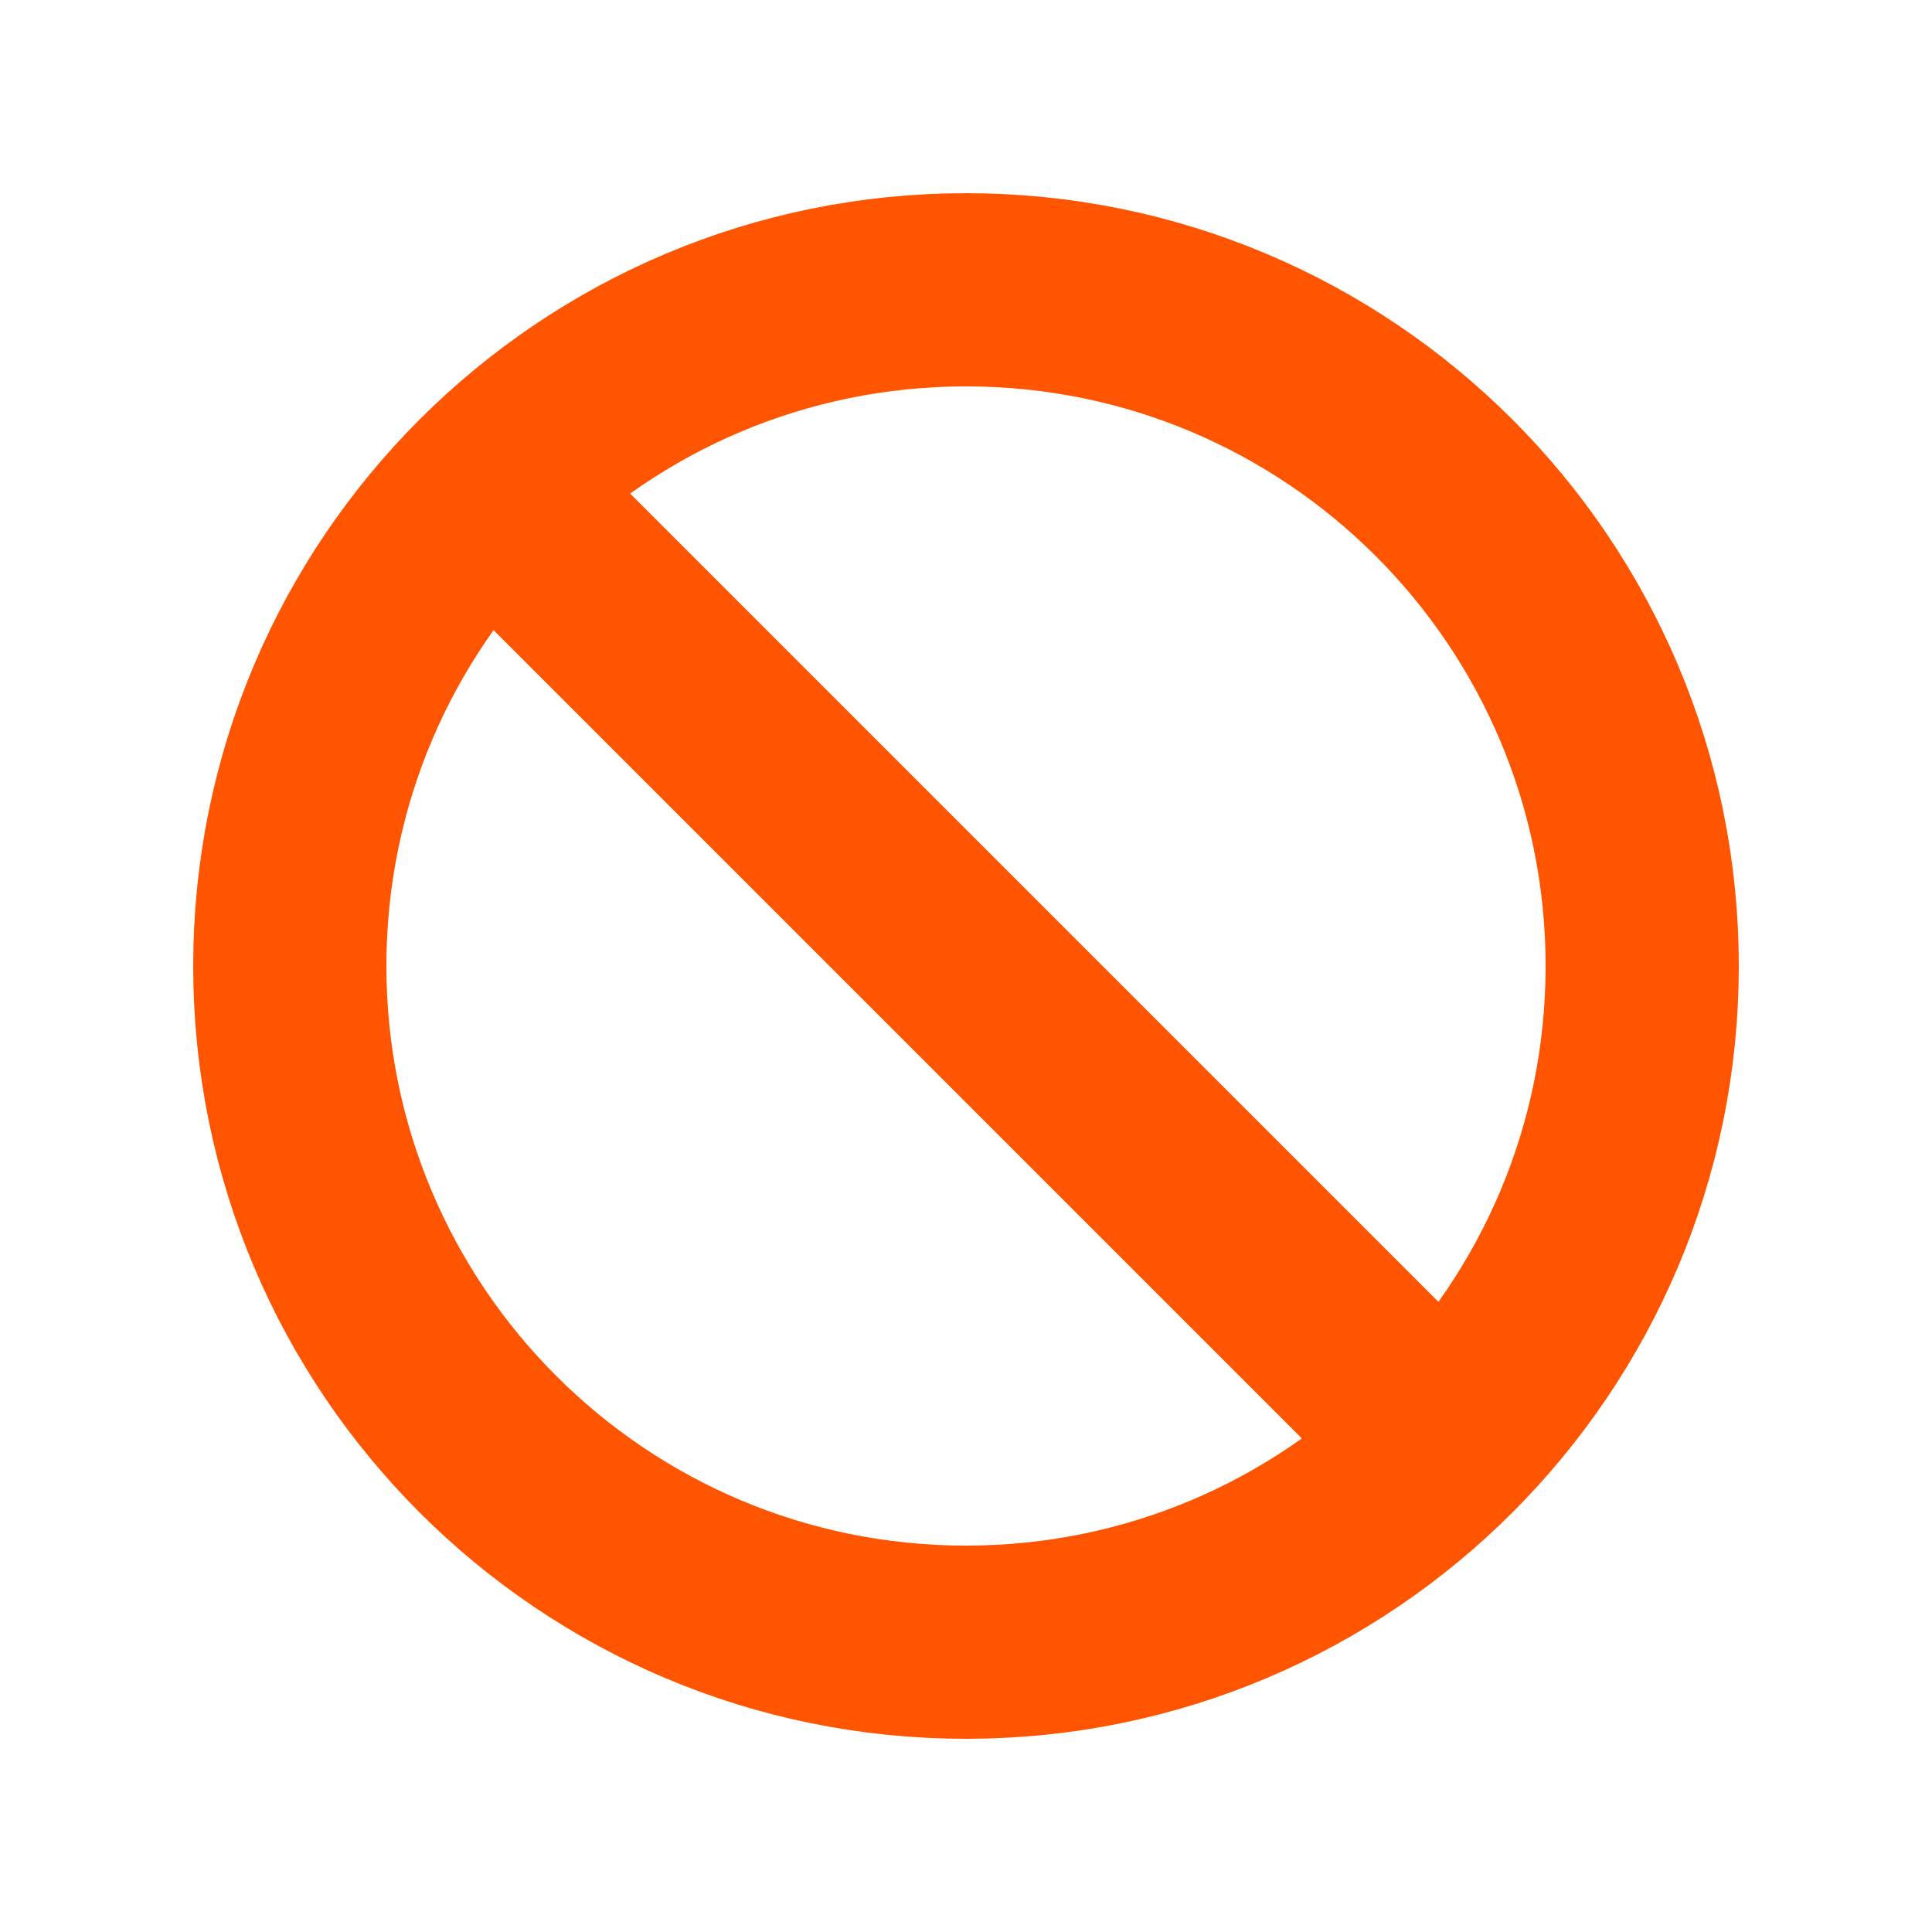
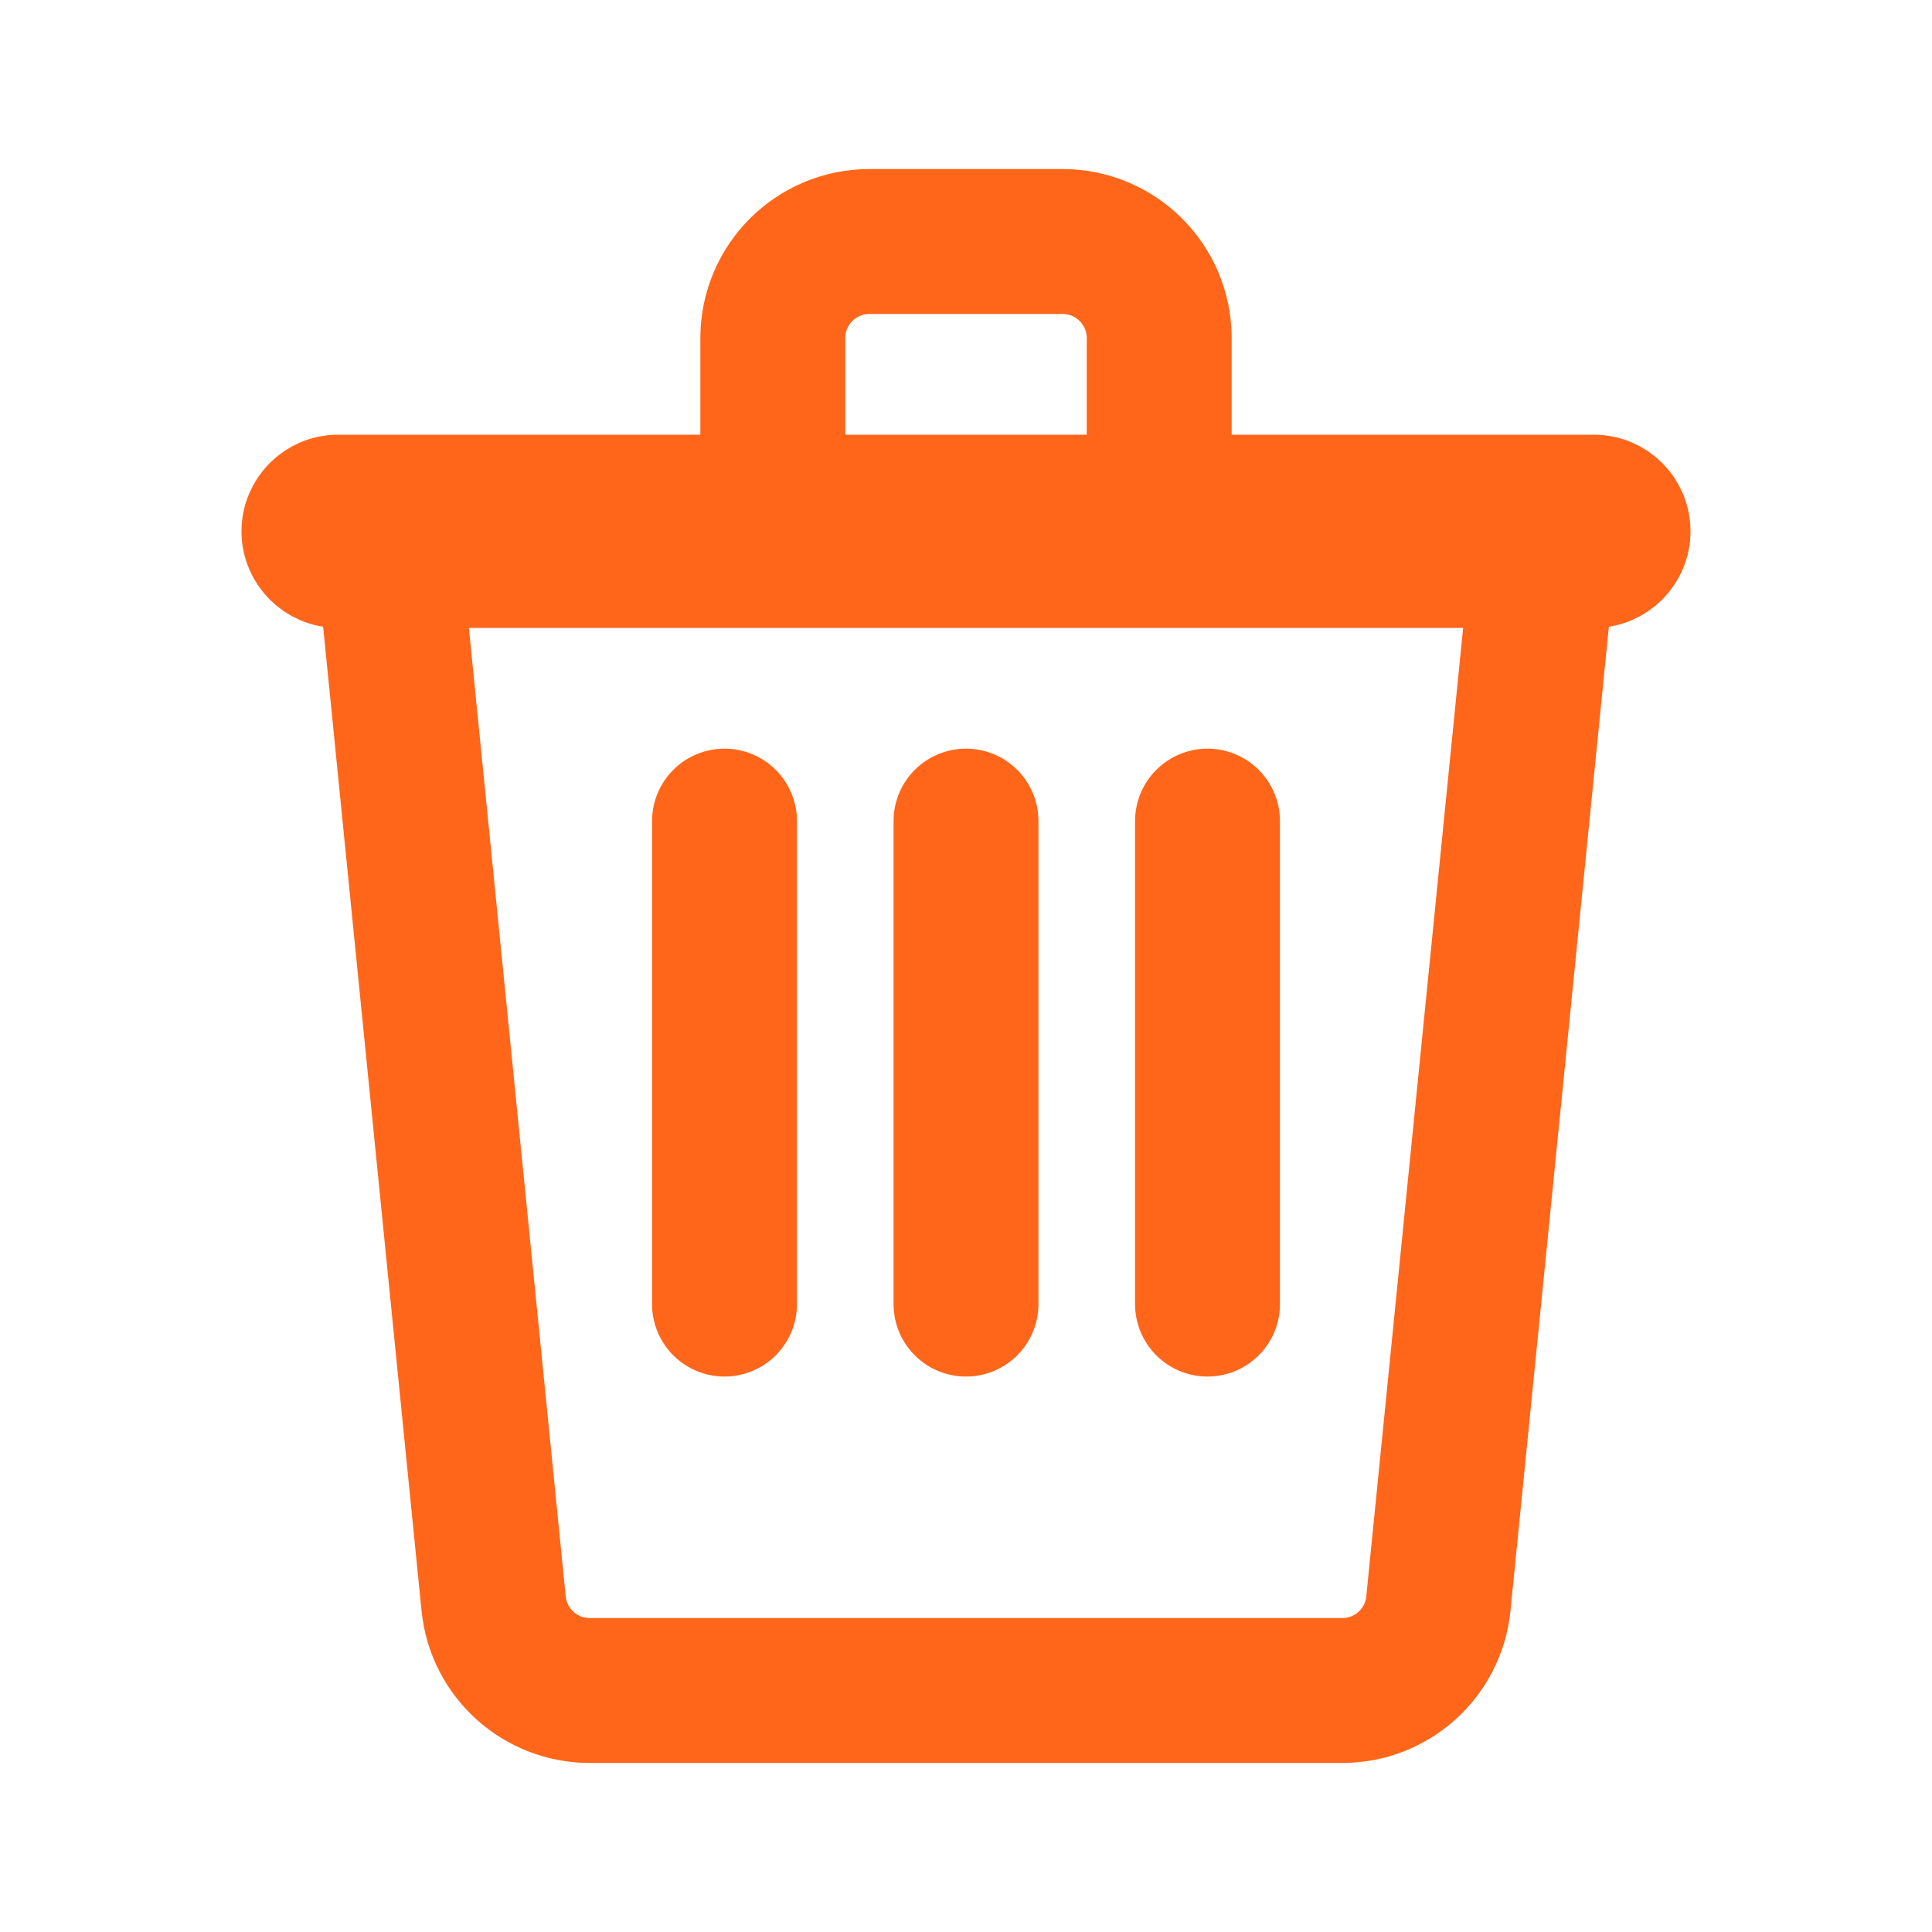
<svg xmlns="http://www.w3.org/2000/svg" width="20px" height="20px" viewBox="0 0 20 20" version="1.1">
  <defs />
  <g id="Page-1" stroke="none" stroke-width="1" fill="none" fill-rule="evenodd">
-     <g id="delete-argument" stroke="#FF5500" stroke-width="2">
-       <circle id="Oval" cx="10" cy="10" r="7" />
-       <path d="M5,5 L15,15" id="Line" stroke-linejoin="round" />
+     <g id="delete-argument-v2" stroke="#FF661A">
+       <g id="Group" transform="translate(3, 2.5)">
+         <path d="M1,3 L13,3 L11.89,14.1 C11.839,14.611 11.409,15 10.895,15 L3.105,15 C2.591,15 2.161,14.611 2.11,14.1 L1,3 Z" id="Rectangle" stroke-width="1.5" stroke-linecap="round" stroke-linejoin="round" />
+         <path d="M7,11 L7,6" id="Line" stroke-width="1.5" stroke-linecap="round" stroke-linejoin="round" />
+         <path d="M9.5,11 L9.5,6" id="Line-Copy" stroke-width="1.5" stroke-linecap="round" stroke-linejoin="round" />
+         <path d="M4.5,11 L4.5,6" id="Line-Copy-2" stroke-width="1.5" stroke-linecap="round" stroke-linejoin="round" />
+         <rect id="Rectangle-2" fill="#FF661A" x="0" y="2.5" width="14" height="1" rx="0.5" />
+         <path d="M6,0 L8,0 C8.552,-1.01453063e-16 9,0.448 9,1 L9,3 L5,3 L5,1 C5,0.448 5.448,1.01453063e-16 6,0 Z" id="Rectangle-3" stroke-width="1.5" />
+       </g>
    </g>
  </g>
</svg>
